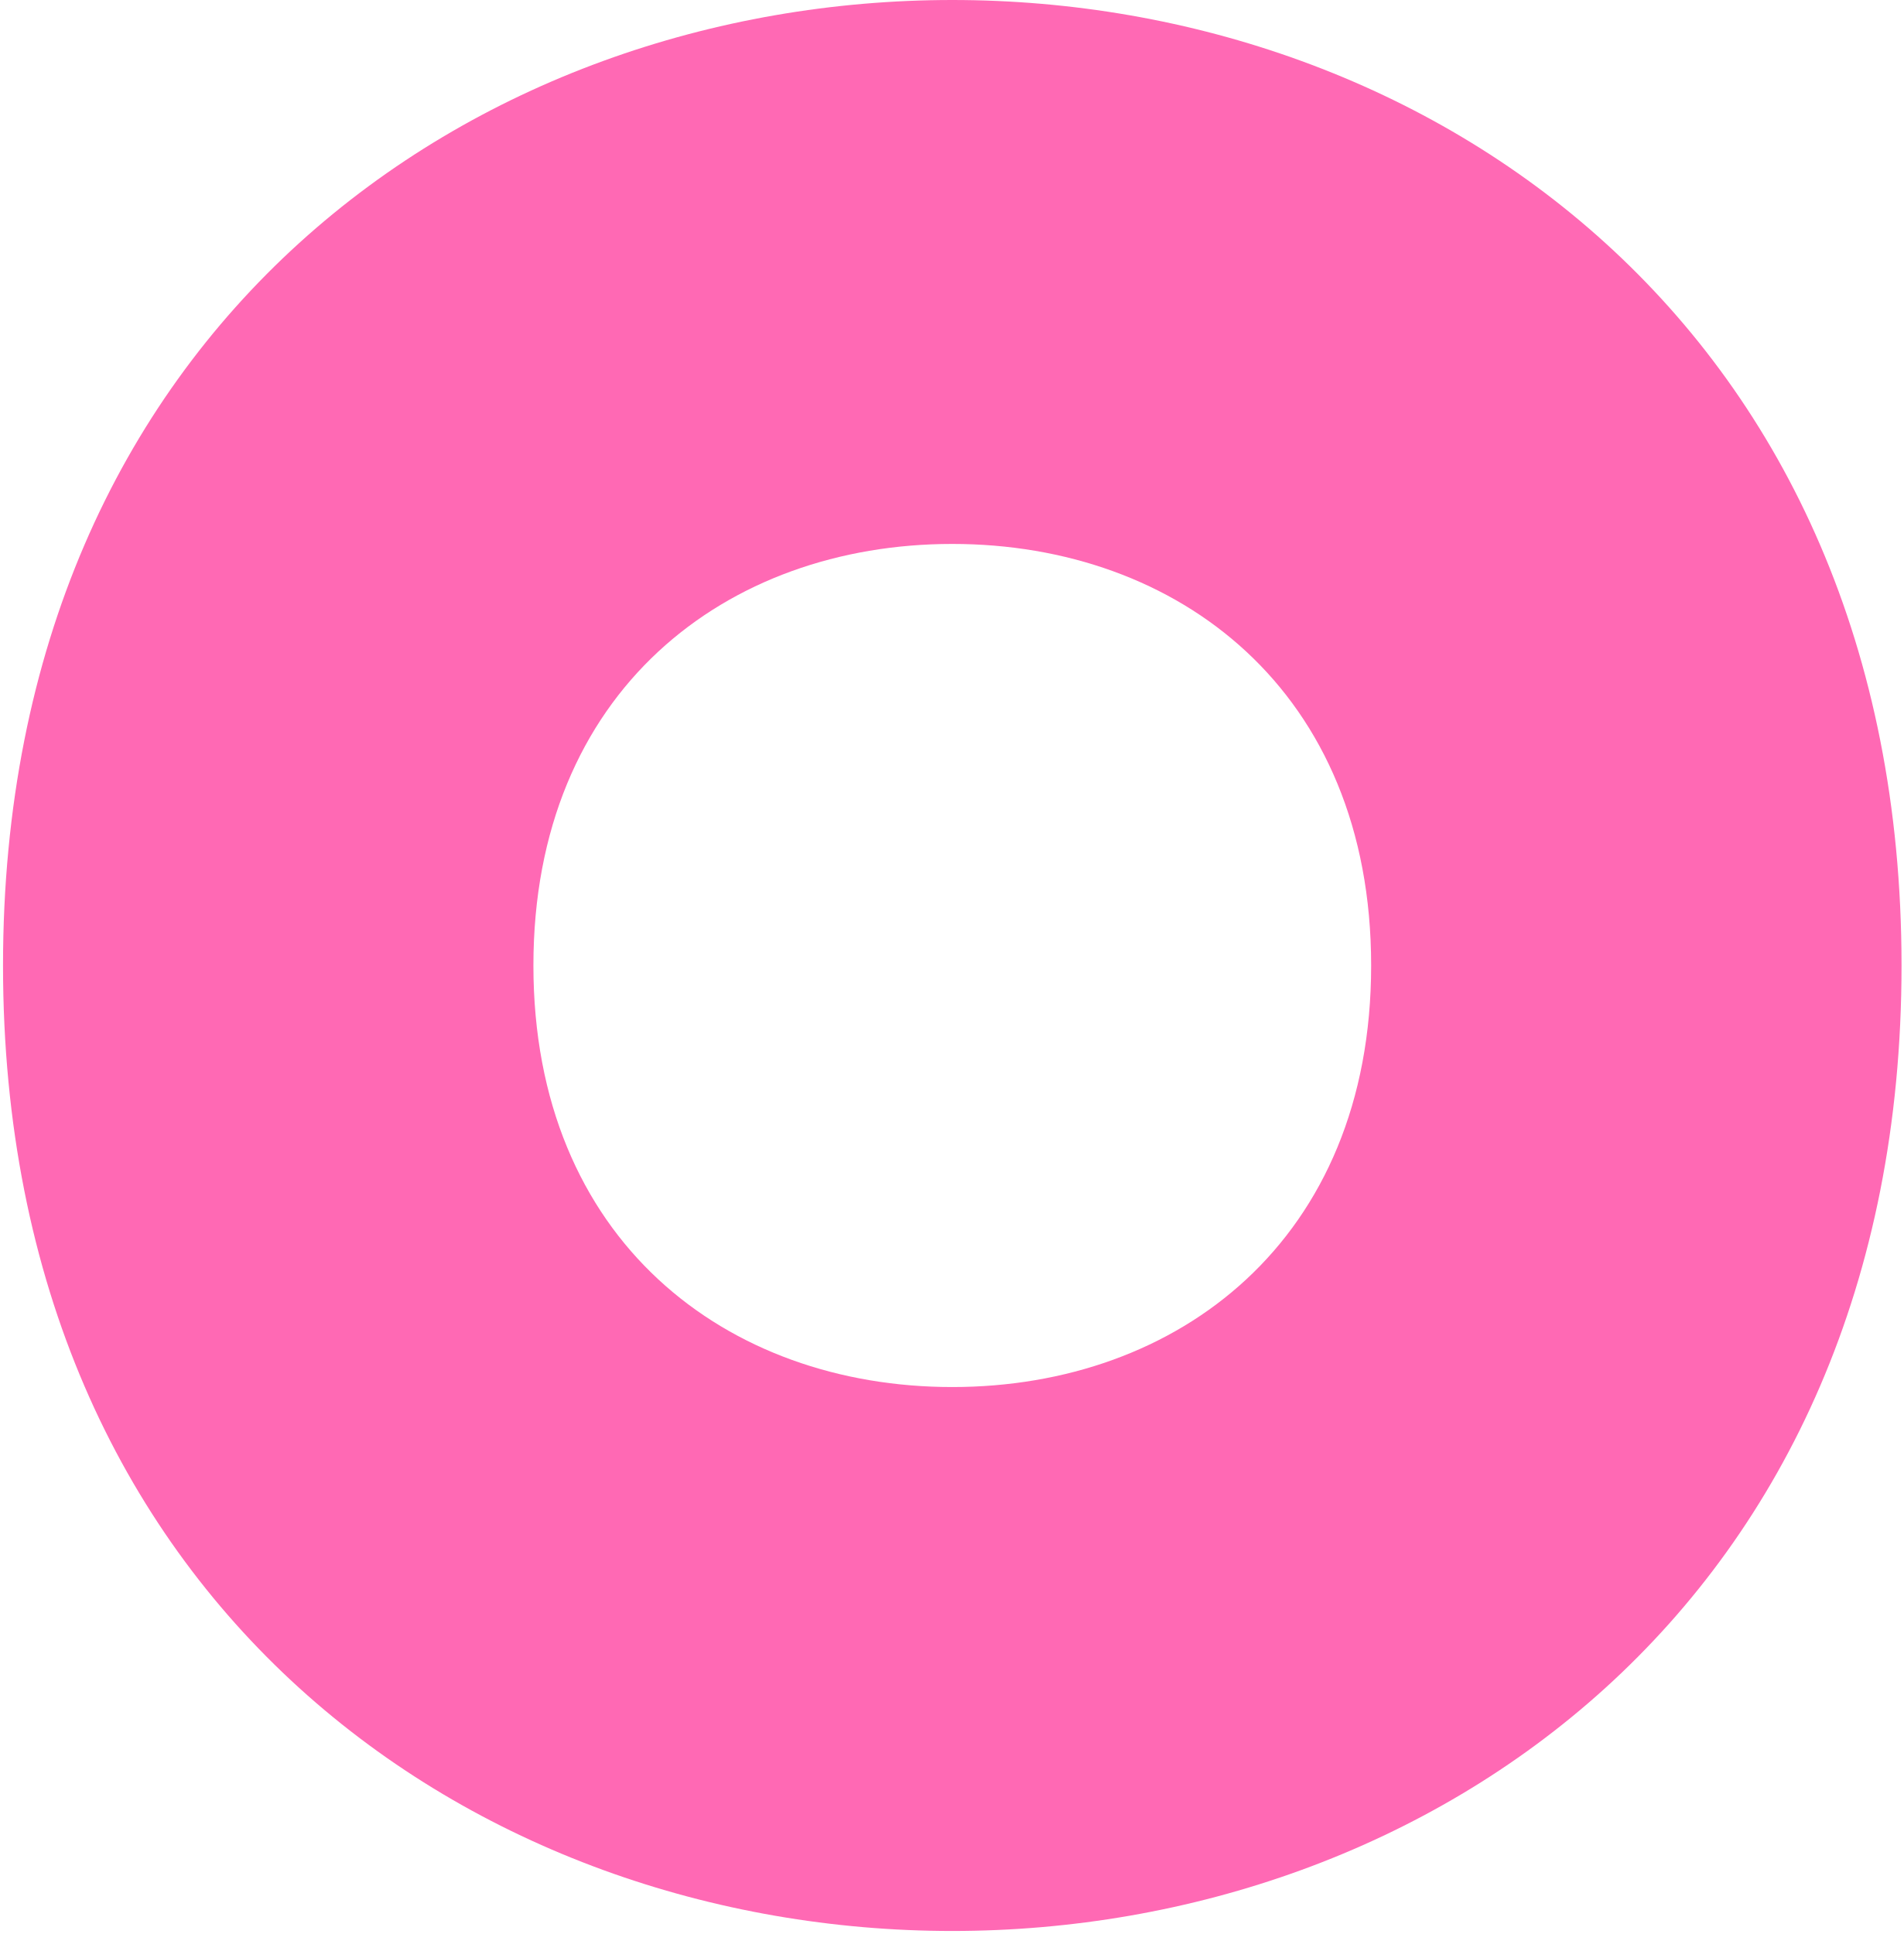
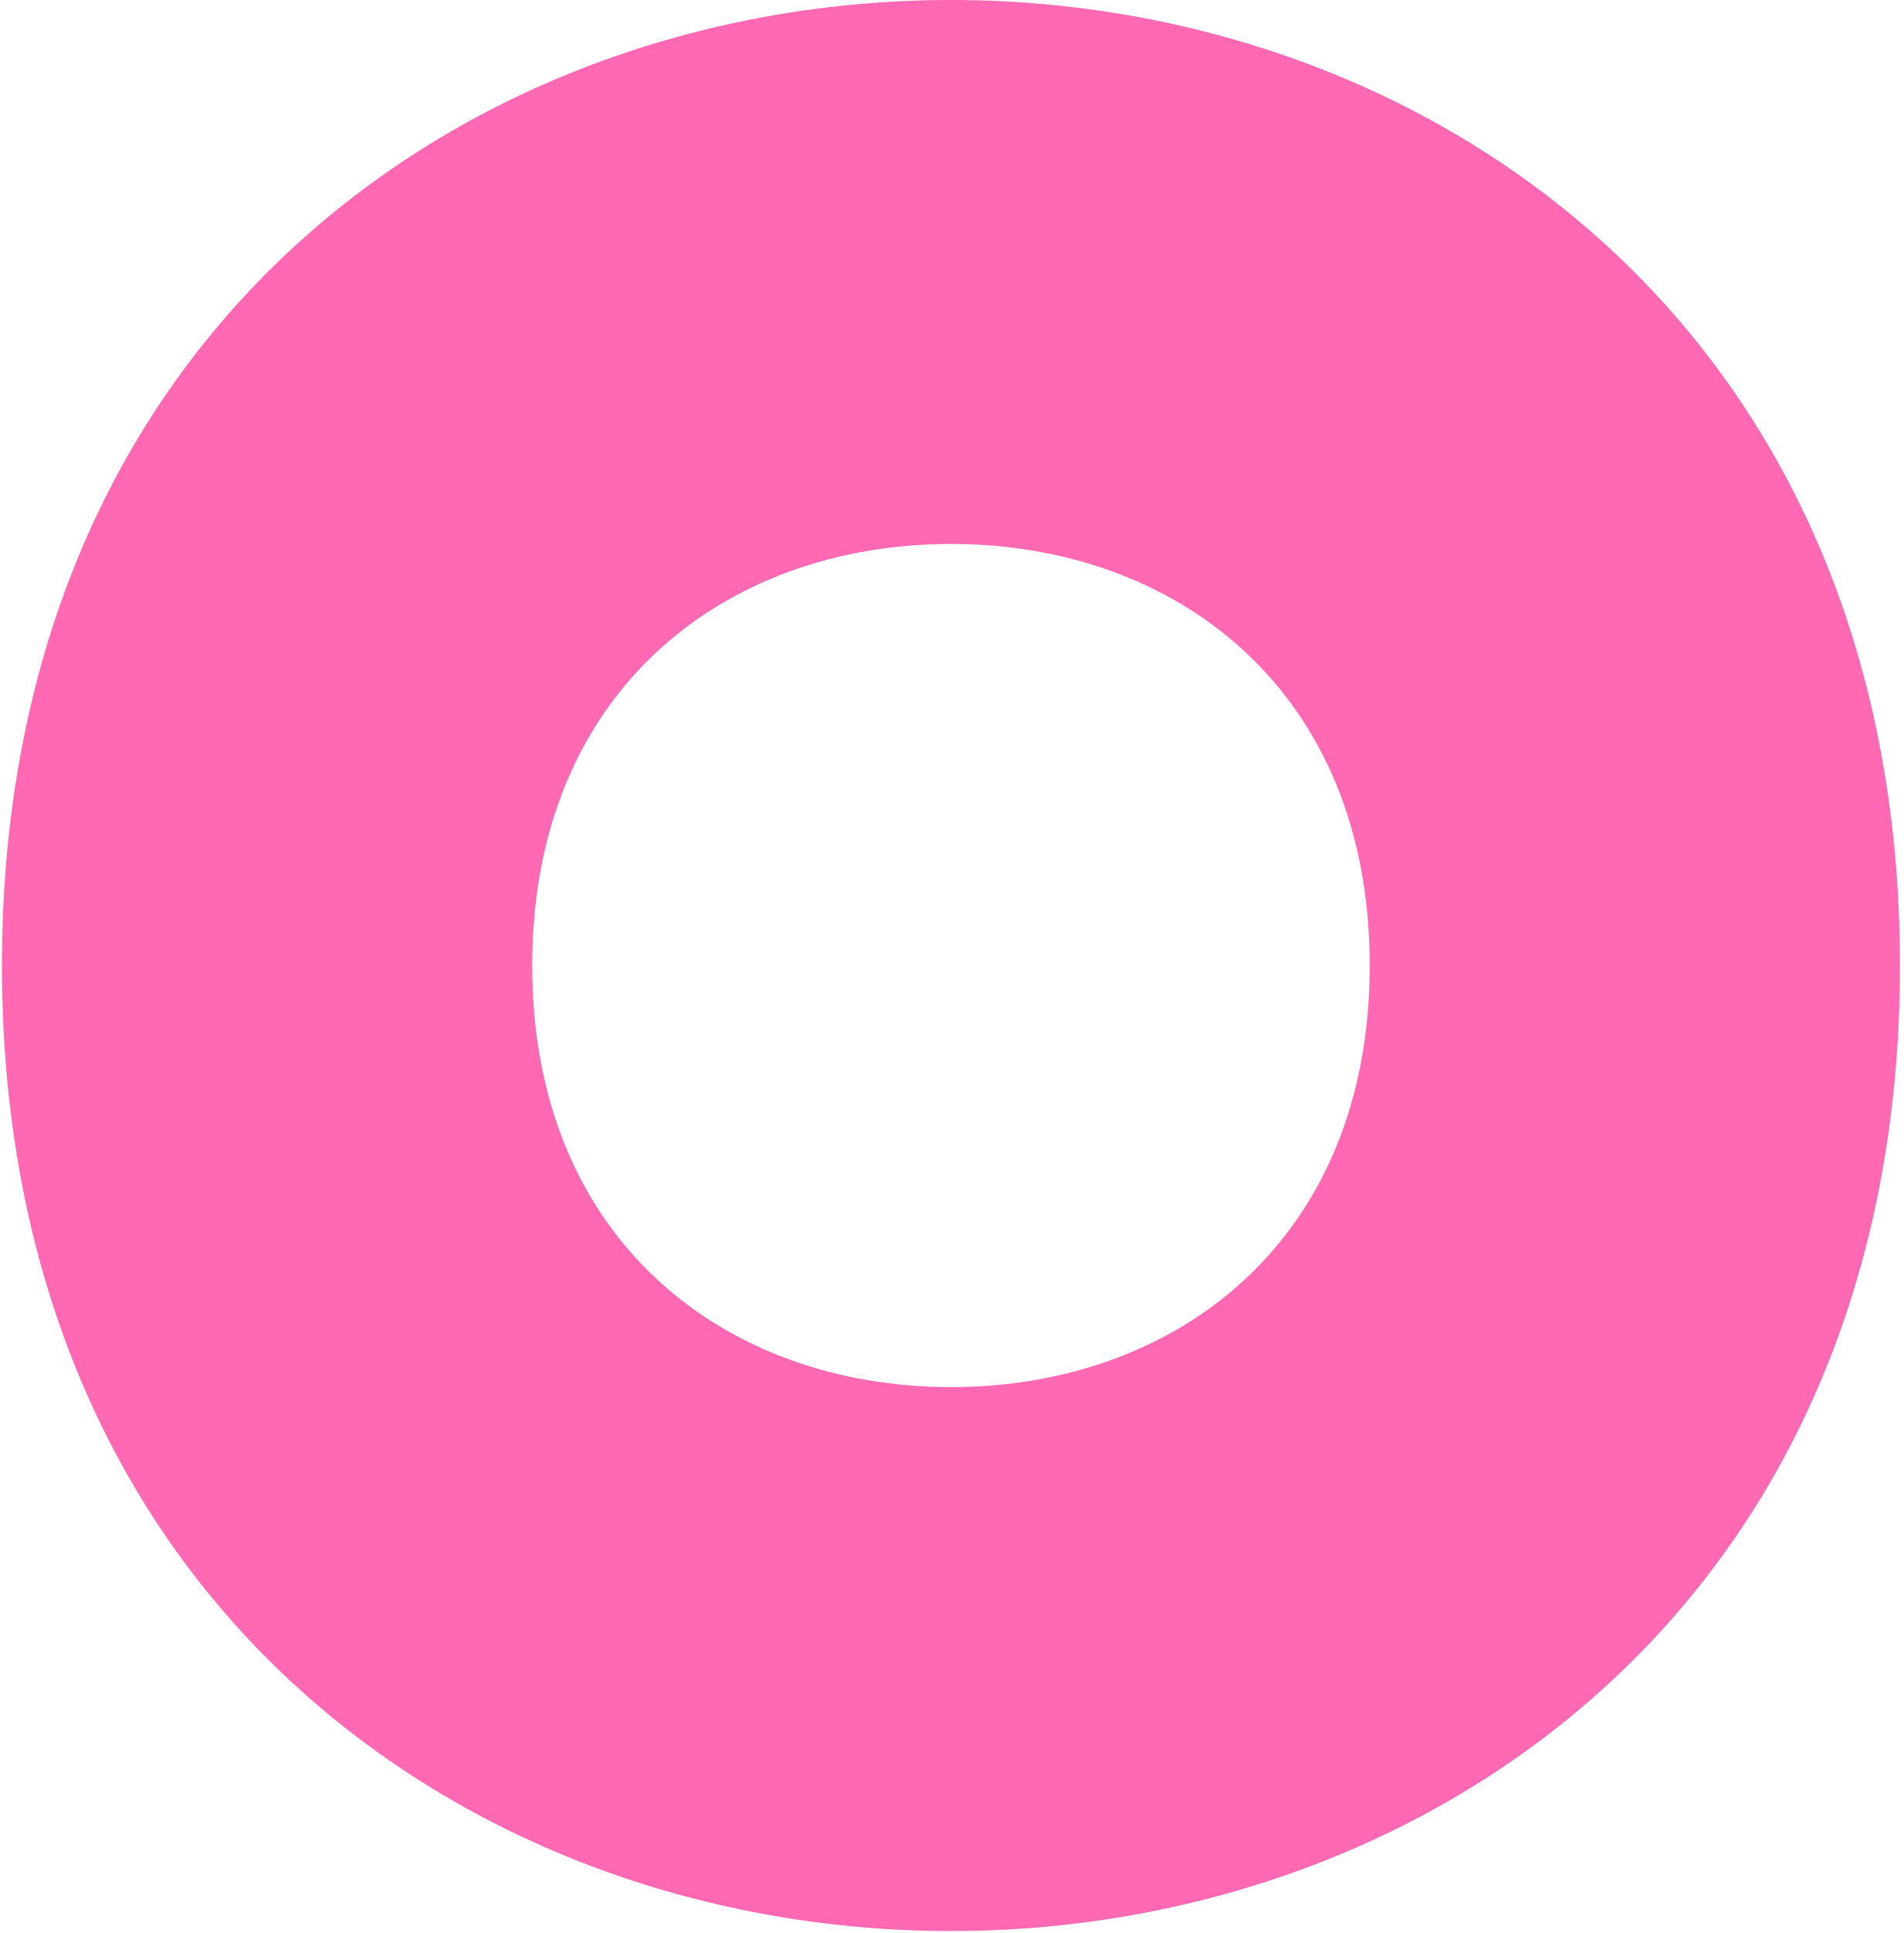
- <svg xmlns="http://www.w3.org/2000/svg" width="126" height="128" viewBox="0 0 126 128" fill="none">
-   <path d="M125.84 63.9C125.84 106.2 94.52 127.8 63.02 127.8C31.52 127.8 0.2 106.2 0.2 63.9C0.2 21.6 31.52 -8.58307e-06 63.02 -8.58307e-06C94.52 -8.58307e-06 125.84 21.6 125.84 63.9ZM90.74 63.9C90.74 45.72 77.96 36 63.02 36C48.08 36 35.3 45.72 35.3 63.9C35.3 82.08 48.08 91.8 63.02 91.8C77.96 91.8 90.74 82.08 90.74 63.9Z" fill="#FF69B4" />
+ <svg xmlns="http://www.w3.org/2000/svg" width="196" height="199" viewBox="0 0 196 199" fill="none">
+   <path d="M195.64 99.4C195.64 165.2 146.92 198.8 97.92 198.8C48.92 198.8 0.2 165.2 0.2 99.4C0.2 33.6 48.92 -1.33514e-05 97.92 -1.33514e-05C146.92 -1.33514e-05 195.64 33.6 195.64 99.4ZM141.04 99.4C141.04 71.12 121.16 56 97.92 56C74.68 56 54.8 71.12 54.8 99.4C54.8 127.68 74.68 142.8 97.92 142.8C121.16 142.8 141.04 127.68 141.04 99.4Z" fill="#FF69B4" />
</svg>
